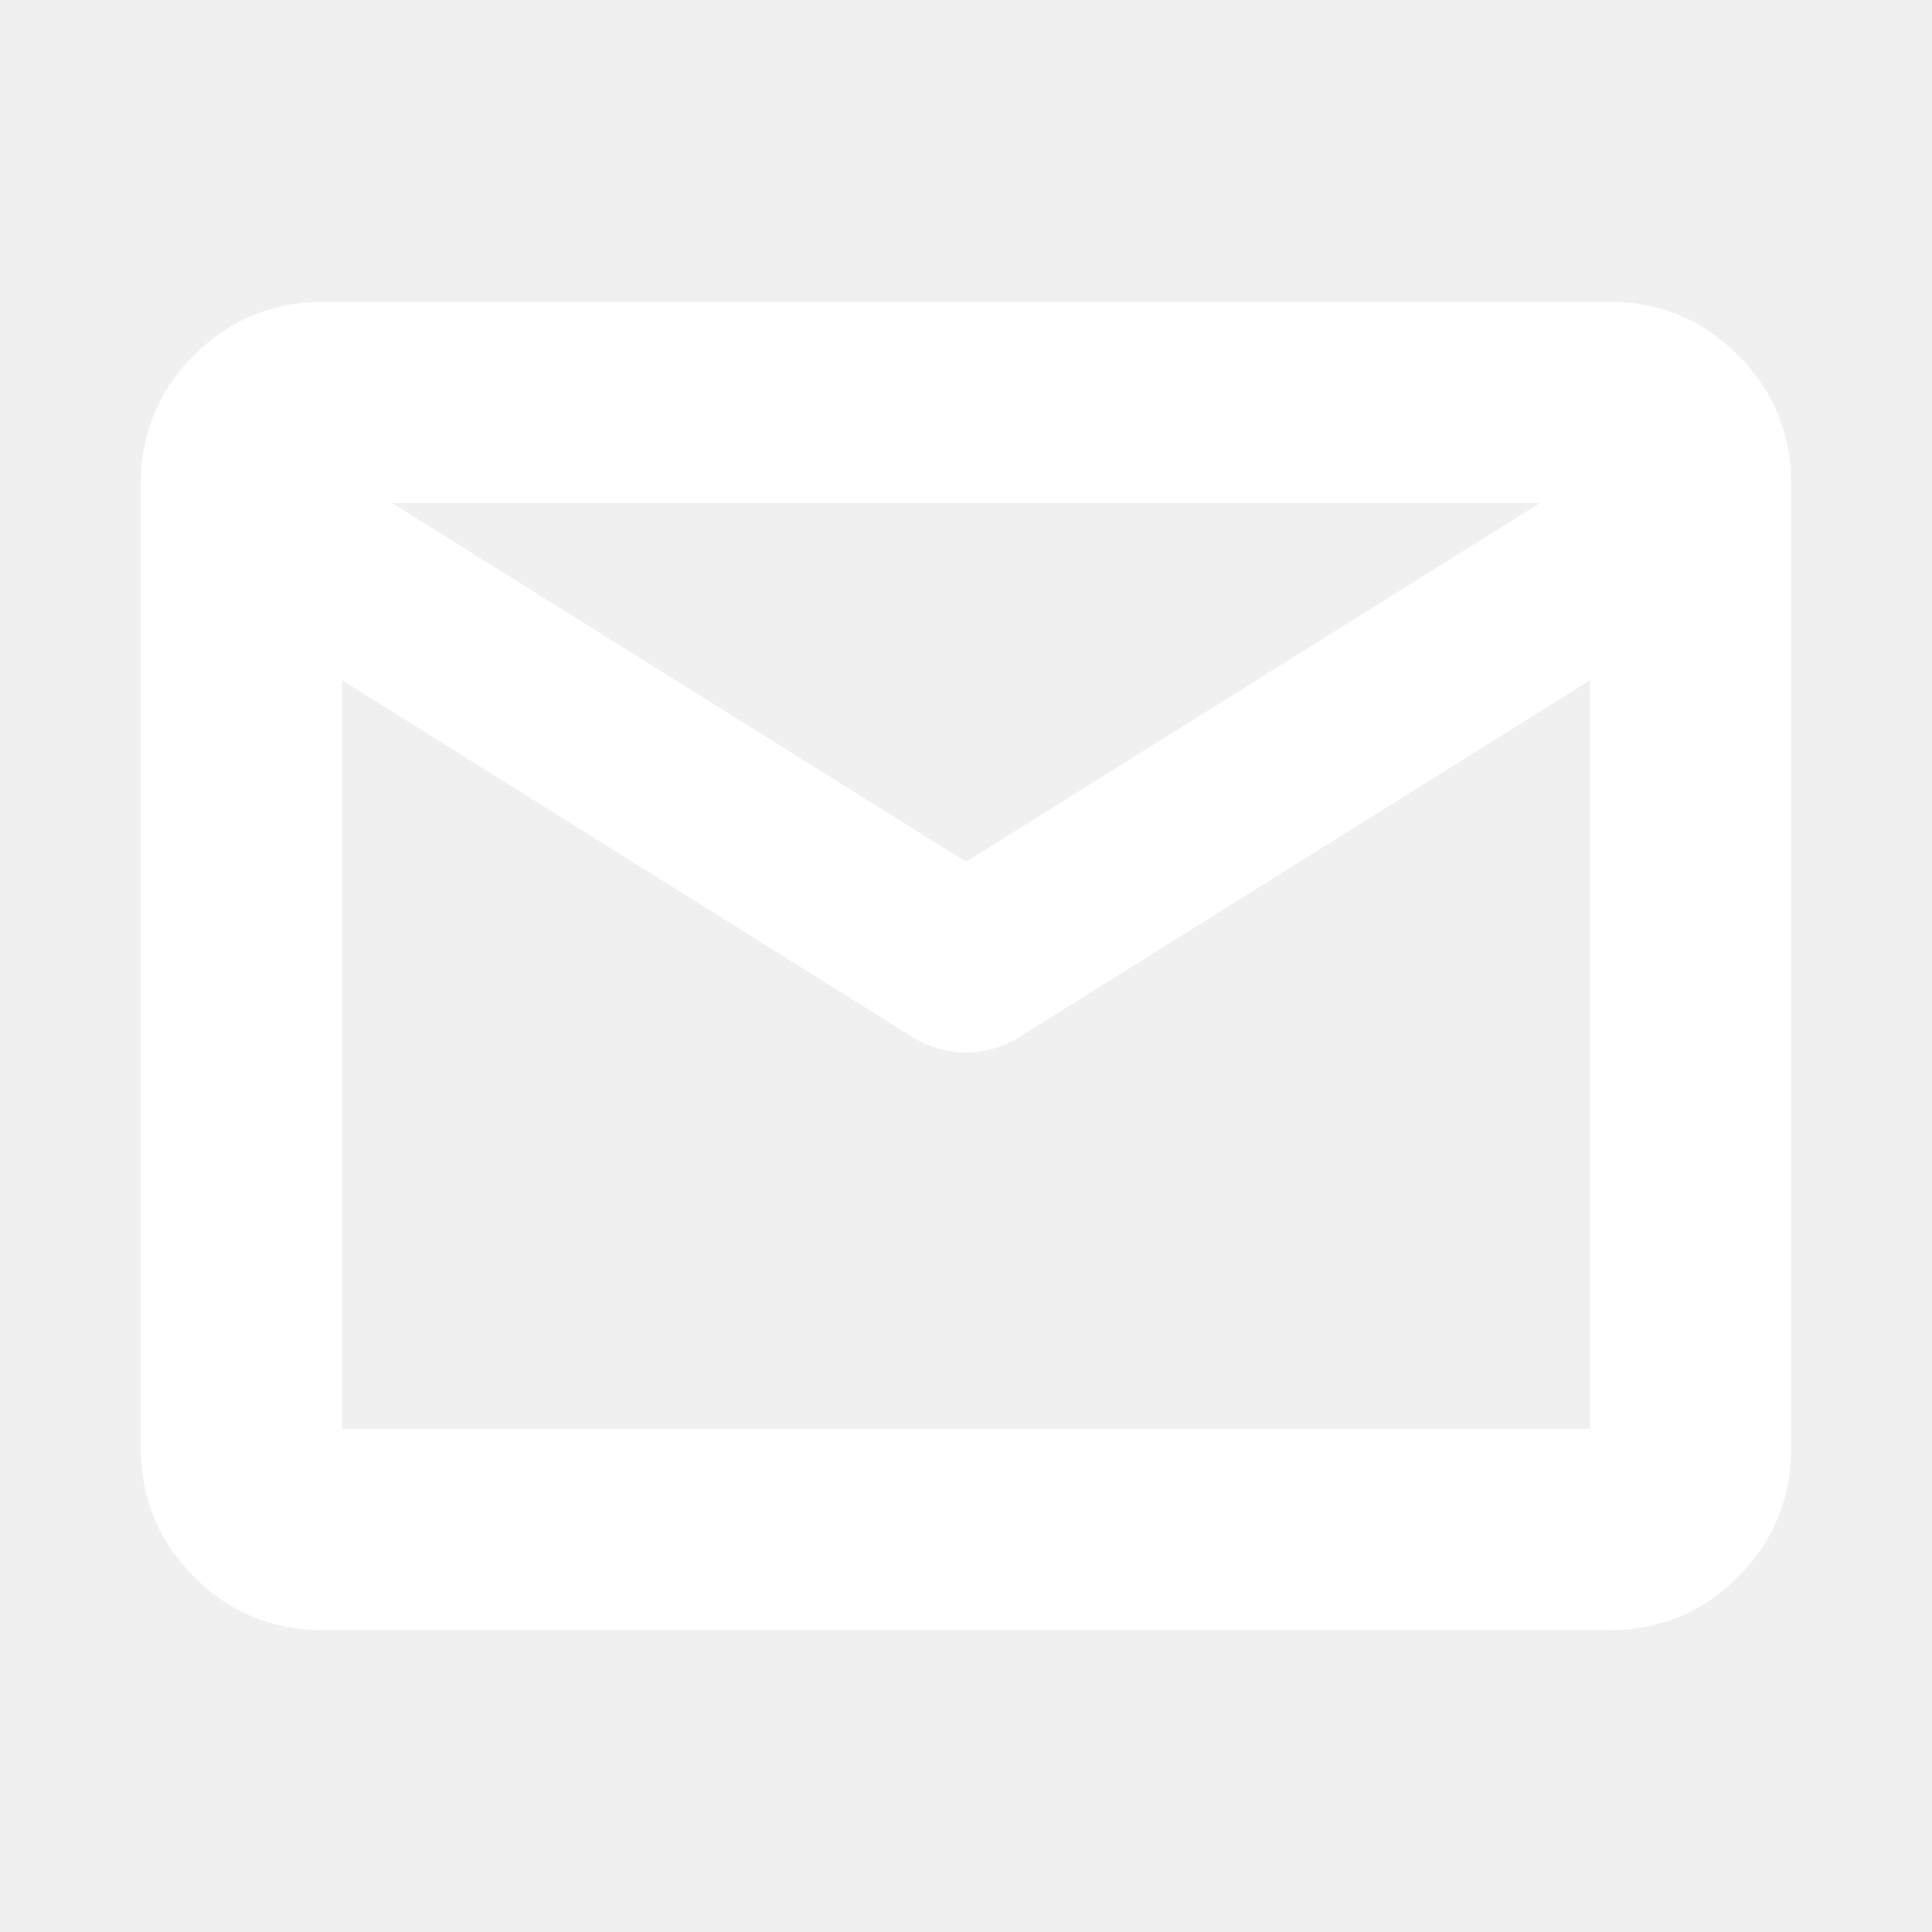
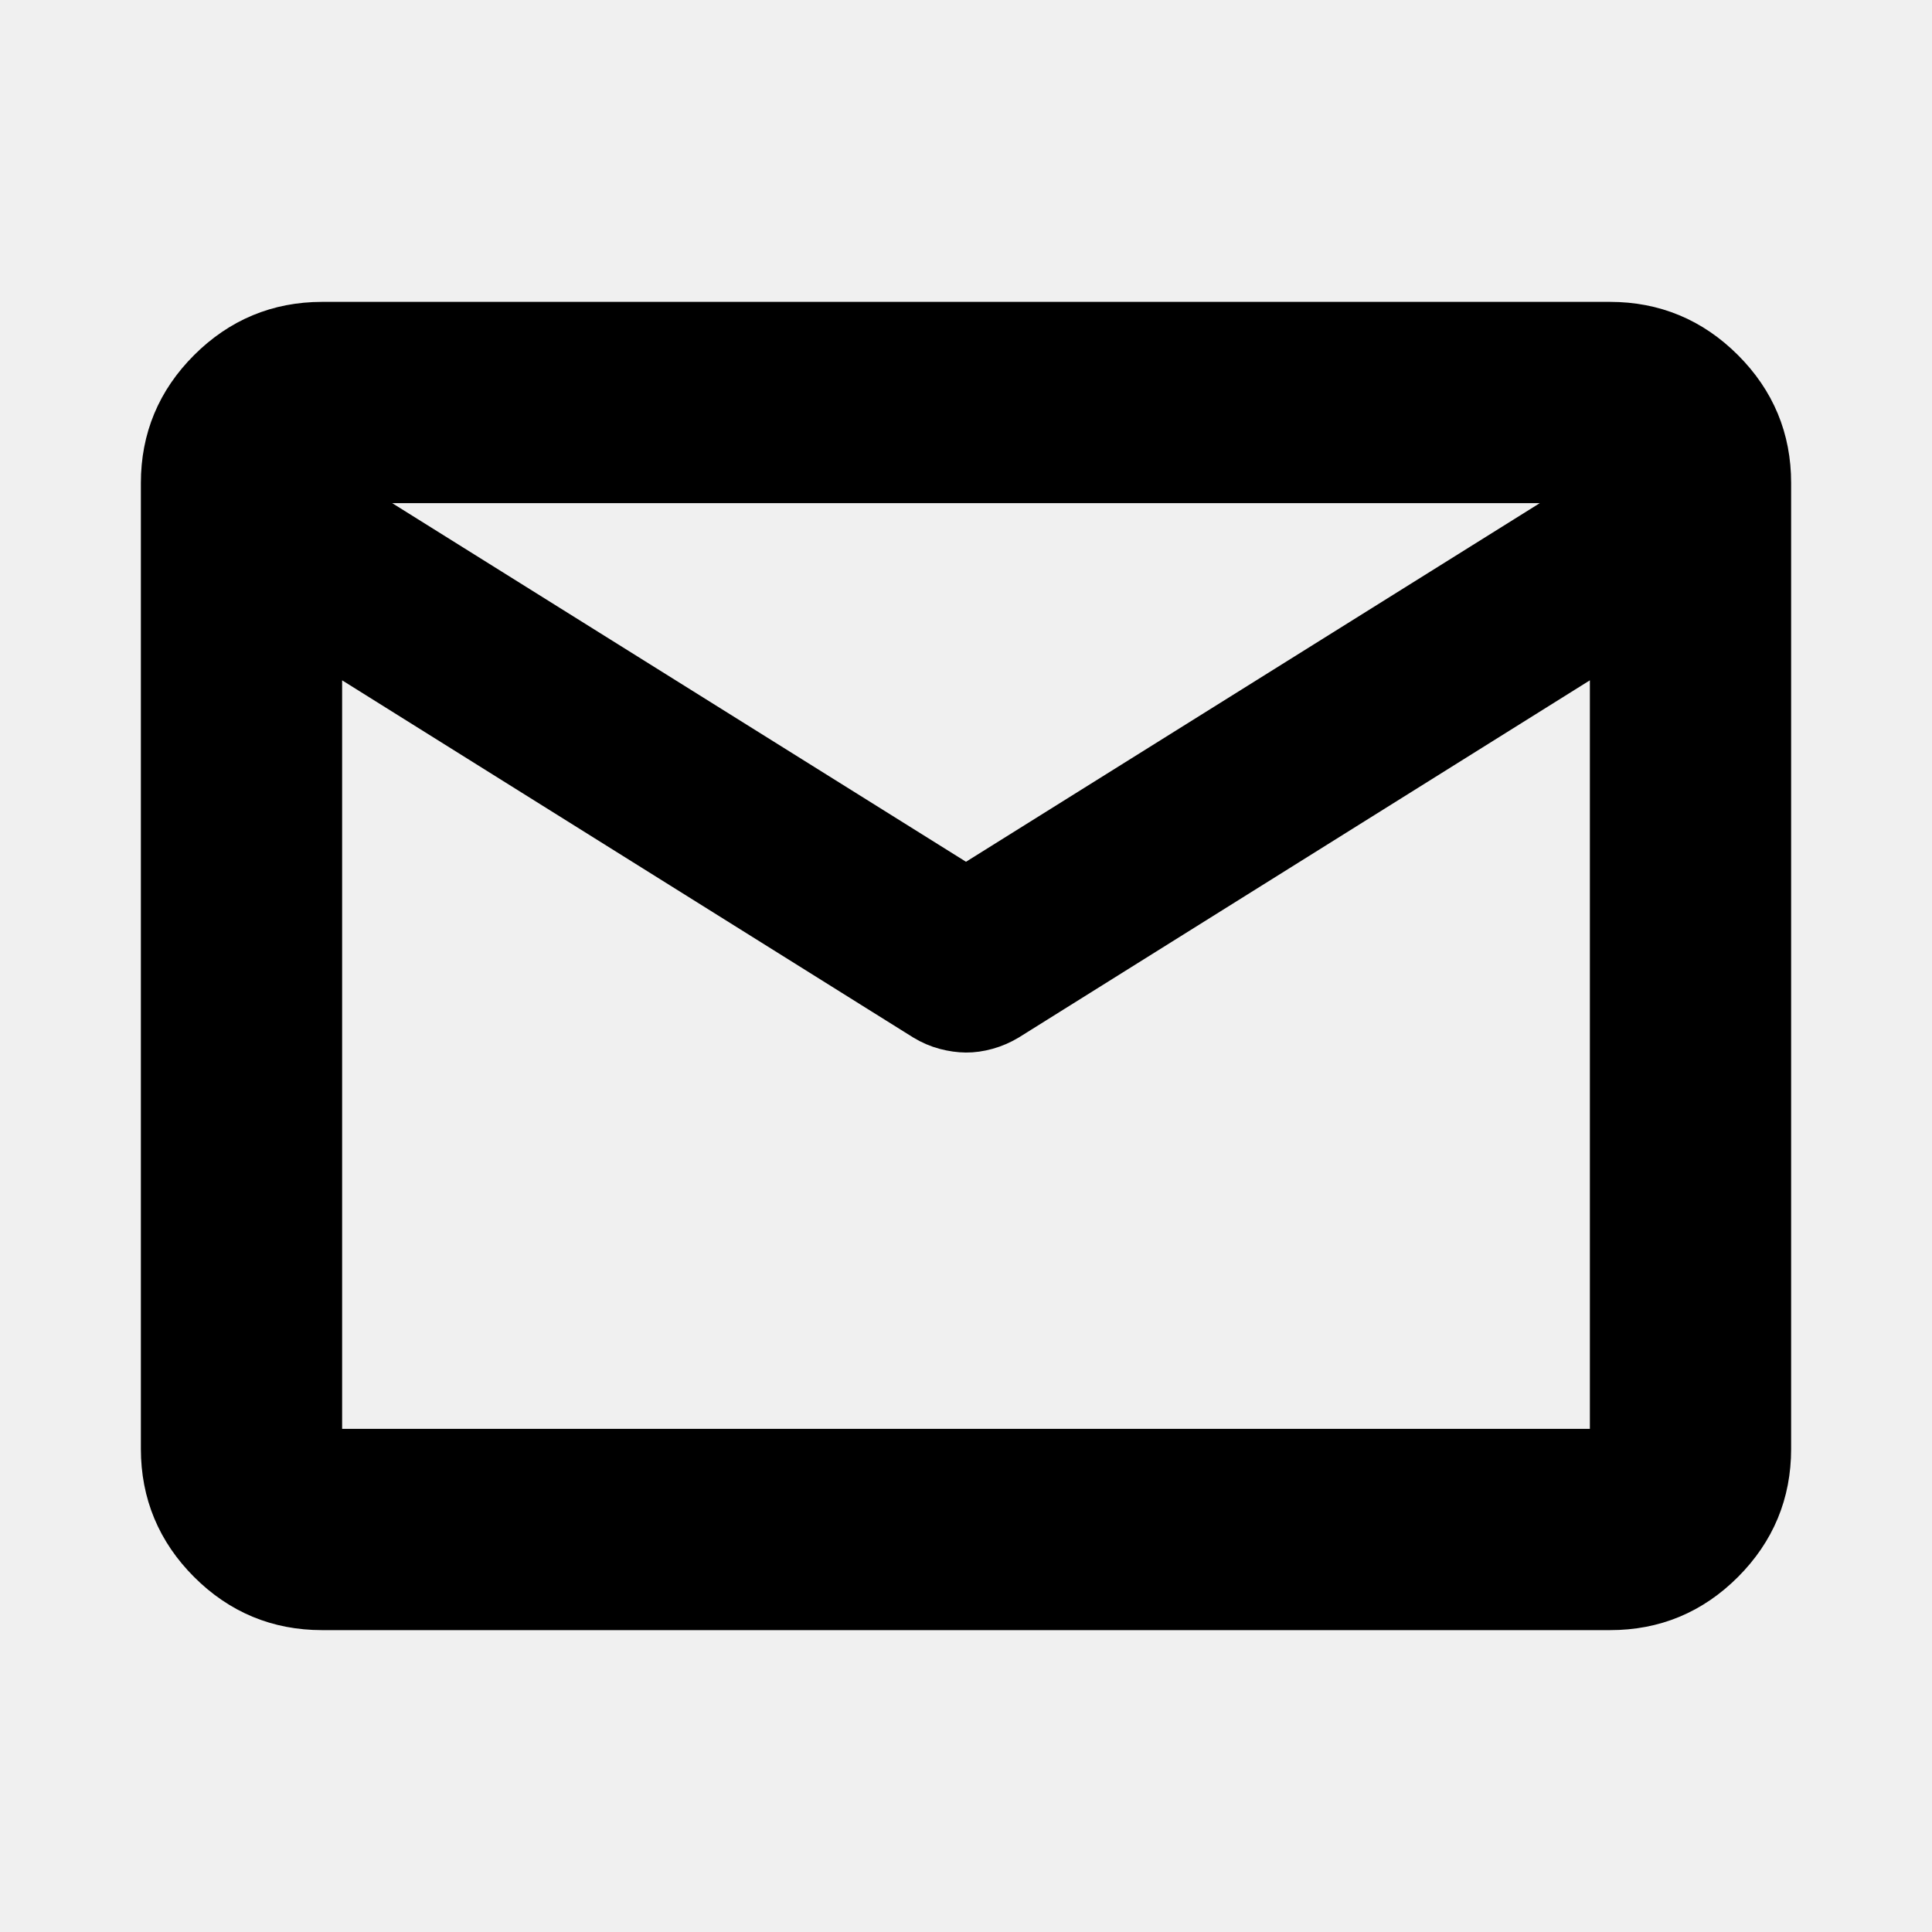
<svg xmlns="http://www.w3.org/2000/svg" width="24" height="24" viewBox="0 0 24 24">
-   <path fill="#fff" d="M4 20q-.825 0-1.412-.587T2 18V6q0-.825.588-1.412T4 4h16q.825 0 1.413.588T22 6v12q0 .825-.587 1.413T20 20zM20 8l-7.475 4.675q-.125.075-.262.113t-.263.037t-.262-.037t-.263-.113L4 8v10h16zm-8 3l8-5H4zM4 8v.25v-1.475v.025V6v.8v-.012V8.25zv10z" stroke-width="0.5" stroke="#fff" />
+   <path fill="currentColor" d="M4 20q-.825 0-1.412-.587T2 18V6q0-.825.588-1.412T4 4h16q.825 0 1.413.588T22 6v12q0 .825-.587 1.413T20 20zM20 8l-7.475 4.675q-.125.075-.262.113t-.263.037t-.262-.037t-.263-.113L4 8v10h16zm-8 3l8-5H4zM4 8v.25v-1.475v.025V6v.8v-.012V8.25zv10z" stroke-width="0.5" stroke="currentColor" />
</svg>
